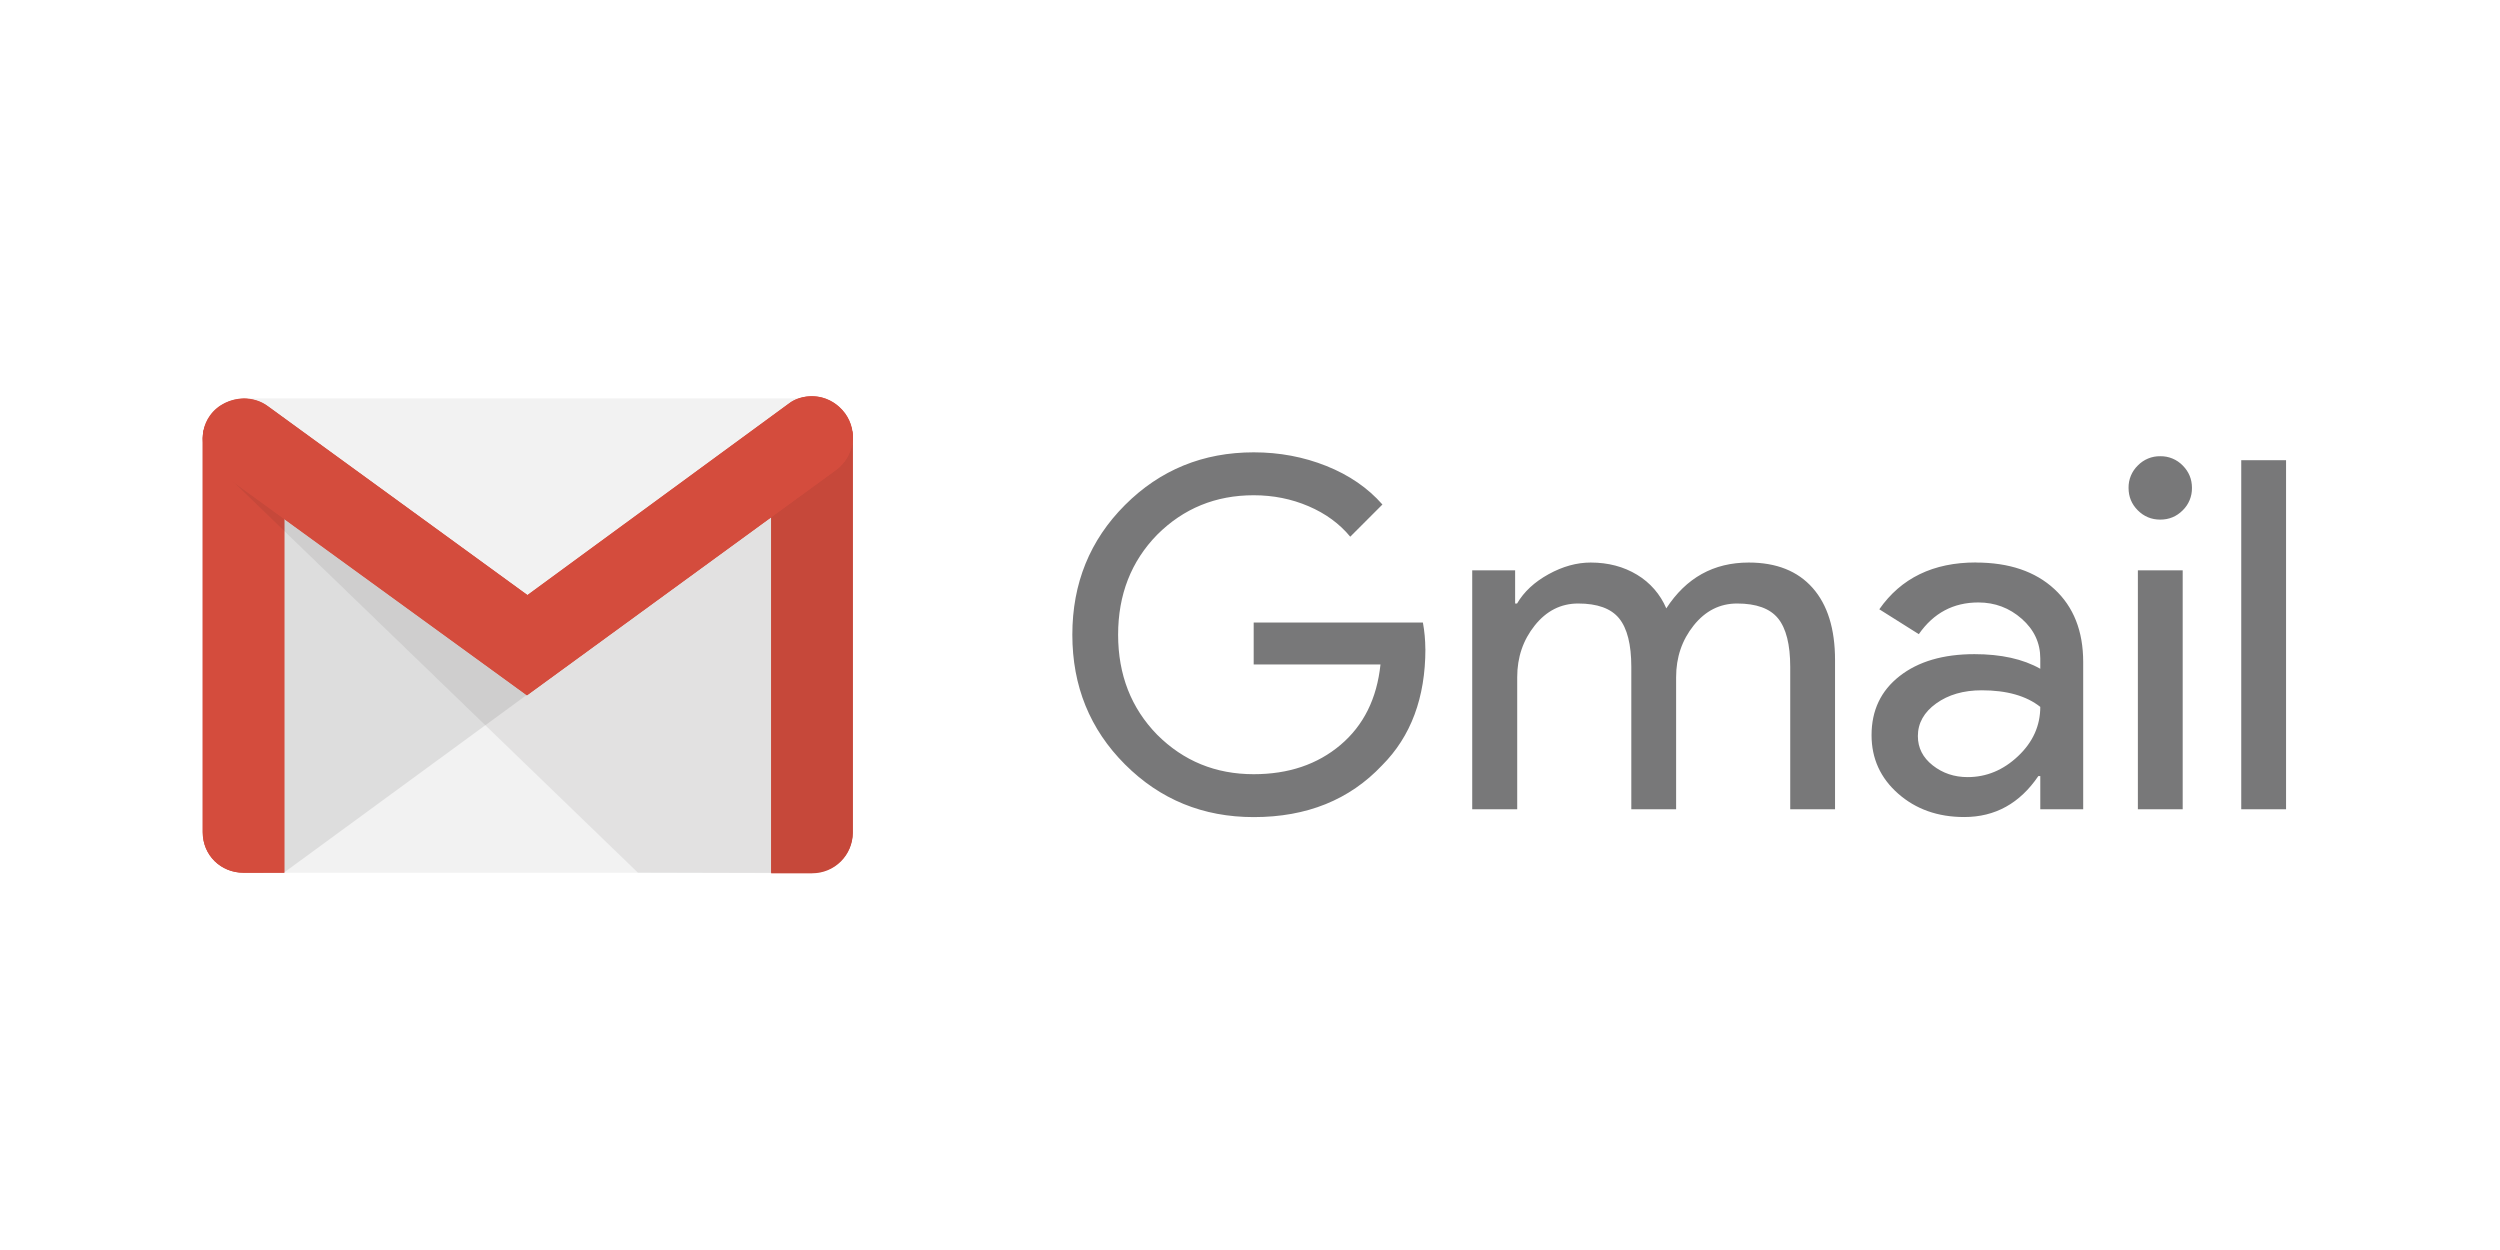
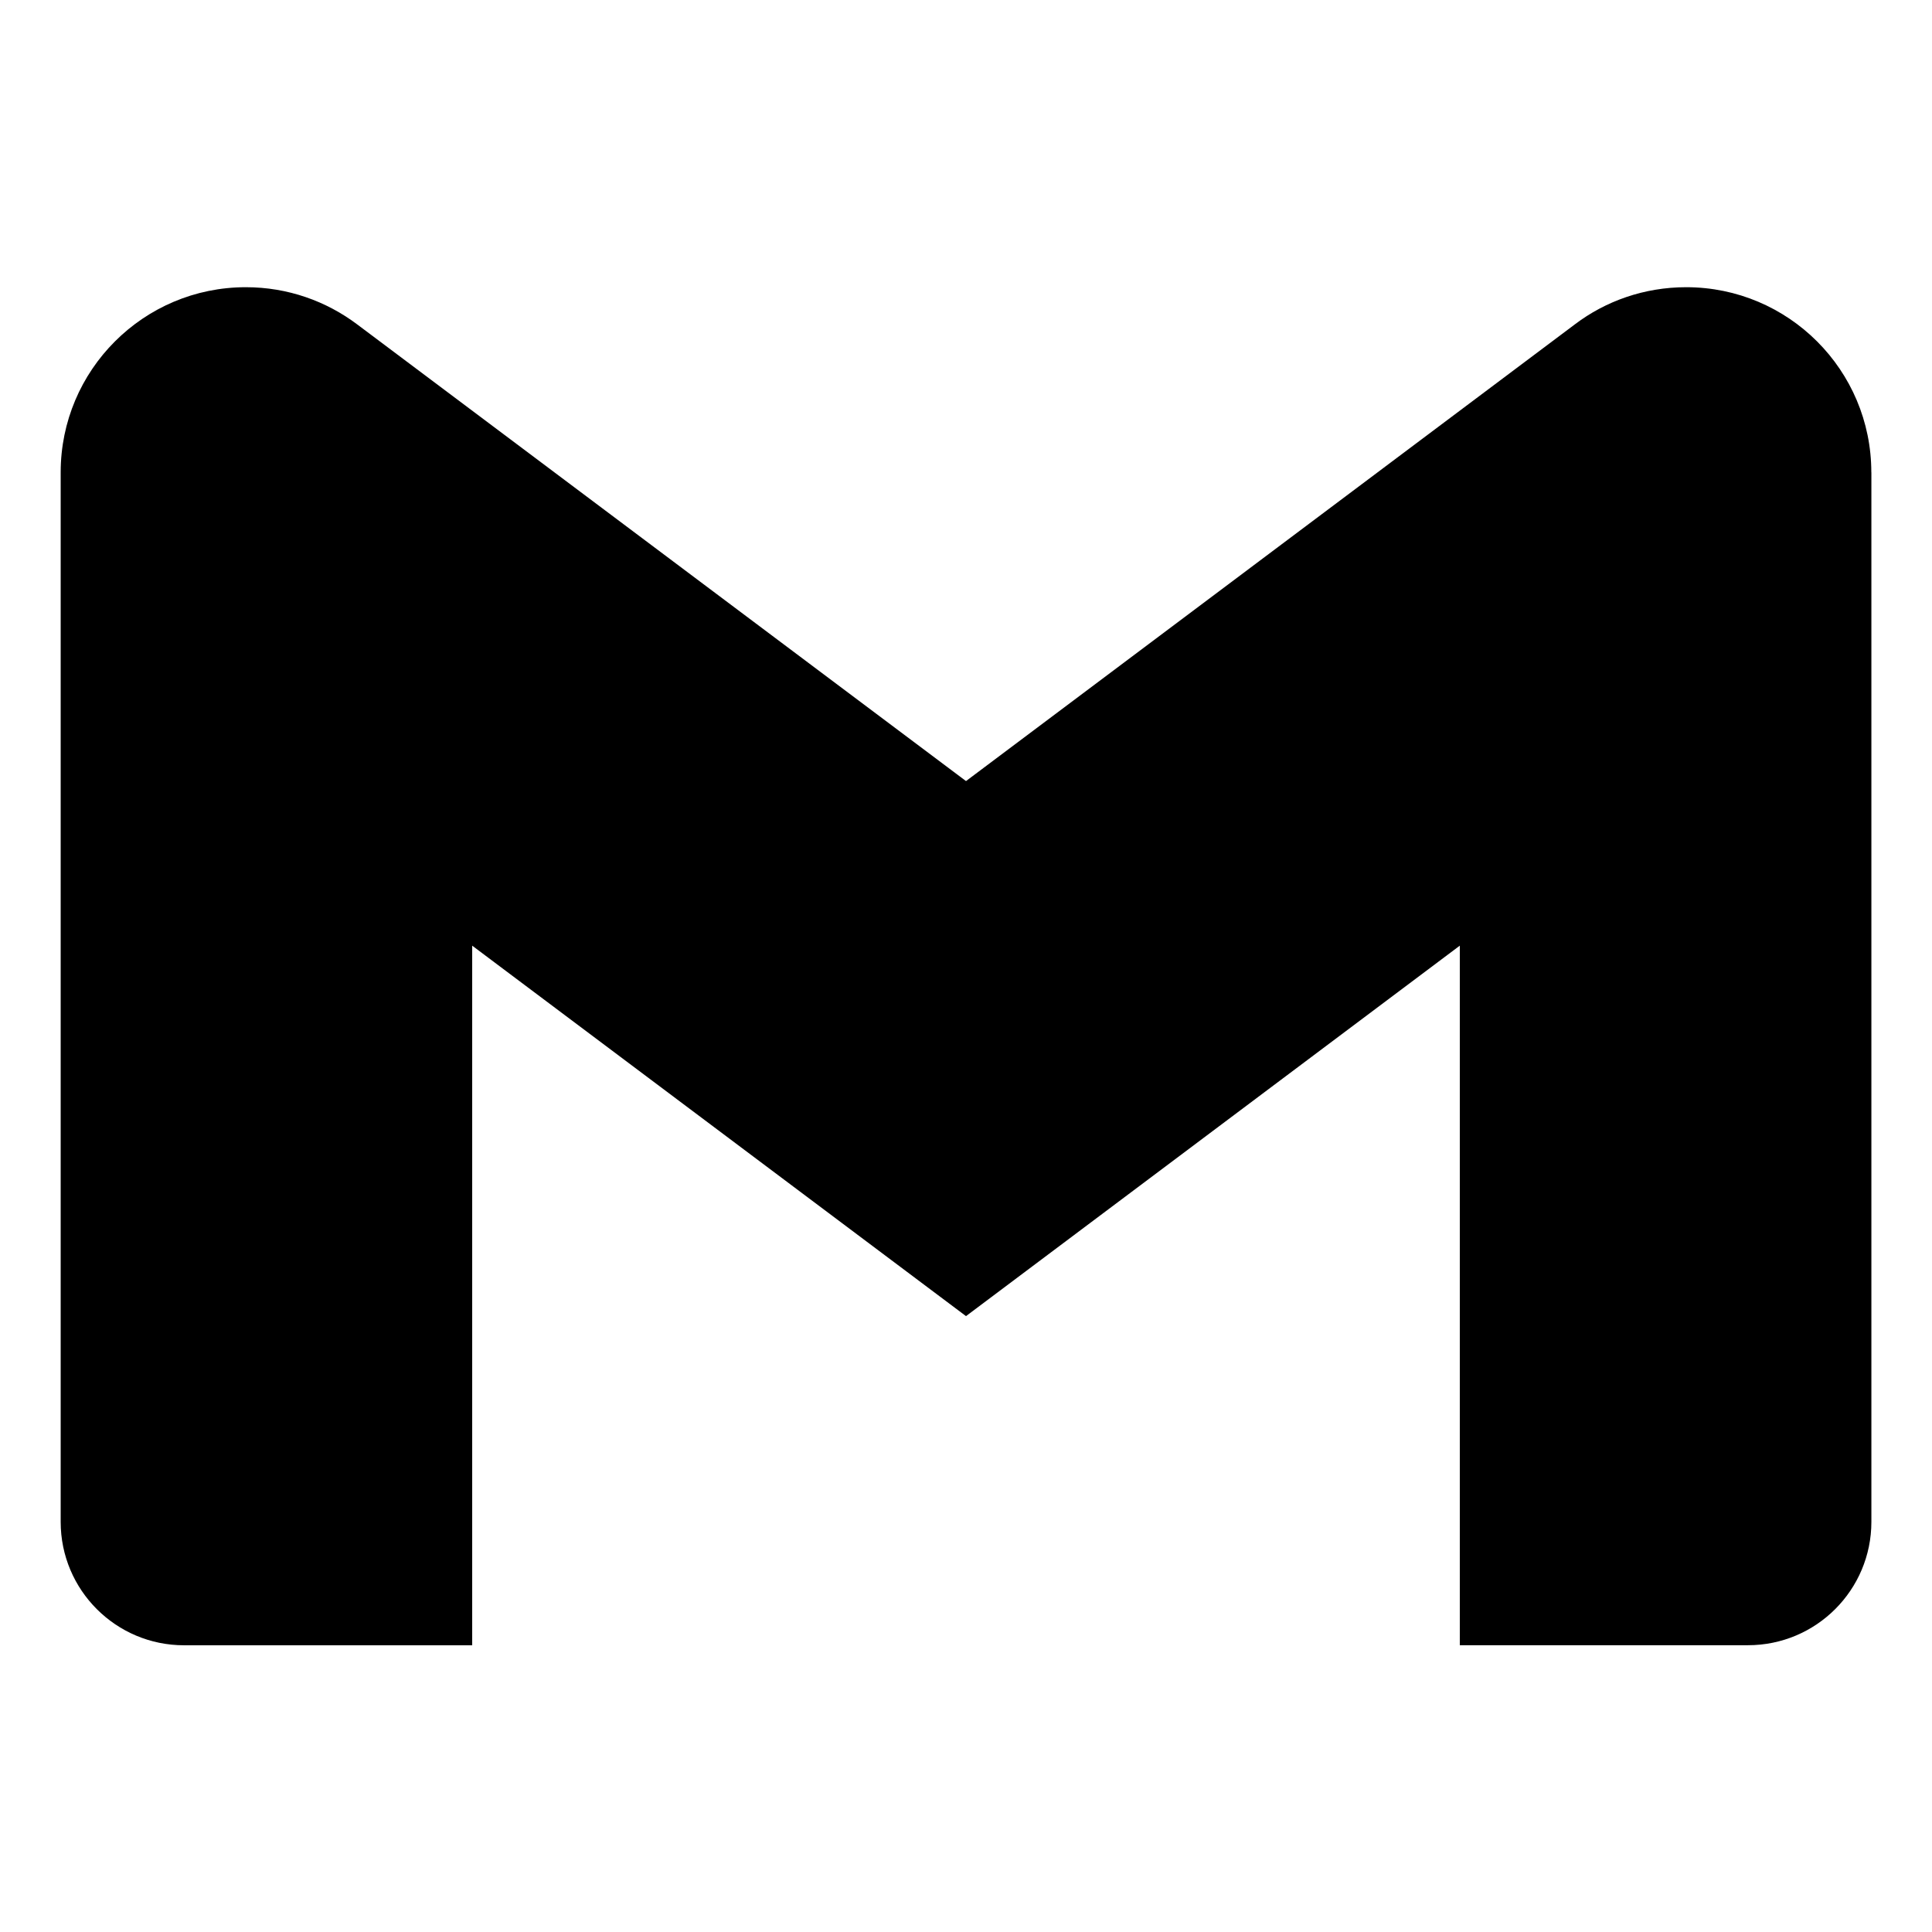
- <svg xmlns="http://www.w3.org/2000/svg" width="120" height="60">
-   <g transform="matrix(.283013 0 0 .283013 9.496014 18.86255)">
-     <path d="M104.162 81.37H7.748C3.982 81.37.83 78.4.83 74.538V7.835C.83 4.07 3.895.917 7.748.917h96.414c3.766 0 6.918 3.065 6.918 6.918V74.45c-.088 3.94-3.153 6.918-6.918 6.918z" fill="#f2f2f2" />
-     <path d="M14.578 81.37l41.245-30.187.263-1.75-42.47-30.562-.088 61z" opacity=".1" fill="#221f1f" />
-     <g fill="#d44c3d">
-       <path d="M7.748 81.37C3.895 81.37.83 78.4.83 74.538v-66.8c0-3.853 3.065-4.554 6.918-4.554s6.918.788 6.918 4.554v73.62z" />
-       <path d="M7.748 4.245c4.904 0 5.867 1.5 5.867 3.503v72.658H7.748a5.87 5.87 0 0 1-5.867-5.867V7.748c-.088-2.102.963-3.503 5.867-3.503zm0-.963C3.895 3.282.83 4.07.83 7.748V74.45c0 3.94 3.065 6.918 6.918 6.918h6.918V7.748c-.088-3.765-3.065-4.466-6.918-4.466zm96.414.963c4.466 0 5.867.876 5.867 3.328v67.053a5.87 5.87 0 0 1-5.867 5.867h-5.867V7.573c-.088-2.54 1.4-3.328 5.867-3.328zm0-.963c-3.853 0-6.918.525-6.918 4.3v73.884h6.918c3.853 0 6.918-3.065 6.918-6.918V7.485c-.088-3.766-3.153-4.203-6.918-4.203z" />
-       <path d="M104.162 81.37h-6.918V7.573c0-3.853 3.065-4.3 6.918-4.3s6.918.525 6.918 4.3v67.053c-.088 3.766-3.153 6.743-6.918 6.743z" />
-     </g>
-     <path d="M74.65 81.37L1.443 10.637l3.853 1.576L56.26 48.905 111.08 8.7v65.915c0 3.766-3.065 6.83-6.918 6.83z" opacity=".08" fill="#221f1f" />
-     <g fill="#d44c3d">
-       <path d="M55.823 51.27L3.807 13.527C.742 11.25-.134 6.872 2.143 3.807S8.798.042 11.95 2.318L55.9 34.28l44.223-32.4C103.2-.396 107.5.304 109.766 3.457c2.277 3.065 1.576 7.356-1.576 9.633z" />
-       <path d="M104.162 1.618c1.84 0 3.678.876 4.816 2.452 1.84 2.627 1.314 6.305-1.314 8.232l-51.84 37.743L4.42 12.74c-2.627-1.927-3.328-5.692-1.5-8.232 1.05-1.576 2.9-2.54 4.904-2.54 1.314 0 2.54.35 3.503 1.138L55.2 34.982l.613.35.613-.35 44.135-32.4c1.138-.613 2.277-.963 3.6-.963zm0-1.05c-1.4 0-2.9.35-4.028 1.314L55.9 34.28 11.863 2.23C10.725 1.355 9.236.917 7.748.917c-2.2.088-4.378 1.05-5.692 2.9-2.2 3.065-1.314 7.356 1.75 9.633l52.016 37.83L108.2 13.1a6.96 6.96 0 0 0 1.576-9.633c-1.4-1.84-3.503-2.9-5.604-2.9z" />
-     </g>
-     <path d="M208.2 43.398c0 8.27-2.454 14.86-7.36 19.768-5.515 5.846-12.766 8.768-21.753 8.768-8.602 0-15.88-2.978-21.835-8.933s-8.933-13.288-8.933-22 2.978-16.045 8.933-22 13.233-8.933 21.835-8.933c4.355 0 8.464.772 12.324 2.315s7.03 3.722 9.5 6.534l-5.458 5.46c-1.82-2.205-4.177-3.93-7.072-5.17s-5.996-1.86-9.305-1.86c-6.45 0-11.9 2.232-16.376 6.7-4.412 4.52-6.617 10.173-6.617 16.955s2.205 12.436 6.617 16.956c4.466 4.466 9.925 6.7 16.376 6.7 5.9 0 10.807-1.654 14.723-4.963s6.175-7.857 6.782-13.646h-21.505v-7.113h28.7a25.44 25.44 0 0 1 .414 4.466zM223.74 70.6h-7.6V30.083h7.278v5.624h.33c1.158-1.985 2.936-3.64 5.335-4.963s4.782-1.984 7.154-1.984c2.978 0 5.596.7 7.857 2.067a12.2 12.2 0 0 1 4.962 5.707c3.363-5.183 8.023-7.774 13.98-7.774 4.686 0 8.298 1.434 10.835 4.3s3.805 6.947 3.805 12.24v25.3h-7.6V46.46c0-3.805-.7-6.547-2.068-8.23s-3.694-2.522-6.947-2.522c-2.923 0-5.376 1.24-7.36 3.722s-2.978 5.404-2.978 8.768V70.6h-7.6V46.46c0-3.805-.7-6.547-2.067-8.23s-3.694-2.522-6.947-2.522c-2.924 0-5.377 1.24-7.36 3.722s-2.978 5.404-2.978 8.768V70.6zm77.828-41.84c5.624 0 10.063 1.503 13.316 4.507s4.88 7.128 4.88 12.365V70.6h-7.278v-5.624h-.33c-3.143 4.632-7.334 6.947-12.572 6.947-4.466 0-8.202-1.323-11.207-3.97s-4.508-5.955-4.508-9.926c0-4.2 1.585-7.526 4.756-10.008s7.403-3.722 12.696-3.722c4.52 0 8.242.827 11.166 2.48V45.04c0-2.646-1.048-4.893-3.144-6.74s-4.55-2.77-7.36-2.77c-4.247 0-7.6 1.793-10.1 5.377l-6.7-4.22c3.693-5.293 9.152-7.94 16.376-7.94zm-9.843 29.444c0 1.984.84 3.64 2.523 4.962s3.65 1.985 5.913 1.985c3.197 0 6.05-1.185 8.56-3.557s3.764-5.155 3.764-8.354c-2.372-1.874-5.68-2.812-9.926-2.812-3.088 0-5.665.744-7.733 2.232s-3.102 3.337-3.102 5.542zm46.485-42.1a5.18 5.18 0 0 1-1.572 3.805c-1.048 1.048-2.315 1.57-3.805 1.57s-2.758-.523-3.805-1.57-1.57-2.315-1.57-3.805a5.18 5.18 0 0 1 1.571-3.805 5.18 5.18 0 0 1 3.805-1.571 5.18 5.18 0 0 1 3.805 1.571c1.047 1.05 1.572 2.316 1.572 3.805zm-1.572 13.98V70.6h-7.6V30.083zM354.17 11.4v59.2h-7.6V11.4z" fill="#787879" />
-   </g>
+ <svg xmlns="http://www.w3.org/2000/svg" fill="#000000" width="800px" height="800px" viewBox="0 0 32 32" version="1.1">
+   <path d="M30.996 7.824v17.381c0 0 0 0 0 0.001 0 1.129-0.915 2.044-2.044 2.044-0 0-0 0-0.001 0h-4.772v-11.587l-8.179 6.136-8.179-6.136v11.588h-4.772c0 0 0 0-0 0-1.129 0-2.044-0.915-2.044-2.044 0-0 0-0.001 0-0.001v0-17.381c0-0 0-0.001 0-0.001 0-1.694 1.373-3.067 3.067-3.067 0.694 0 1.334 0.231 1.848 0.619l-0.008-0.006 10.088 7.567 10.088-7.567c0.506-0.383 1.146-0.613 1.84-0.613 1.694 0 3.067 1.373 3.067 3.067v0z" />
</svg>
